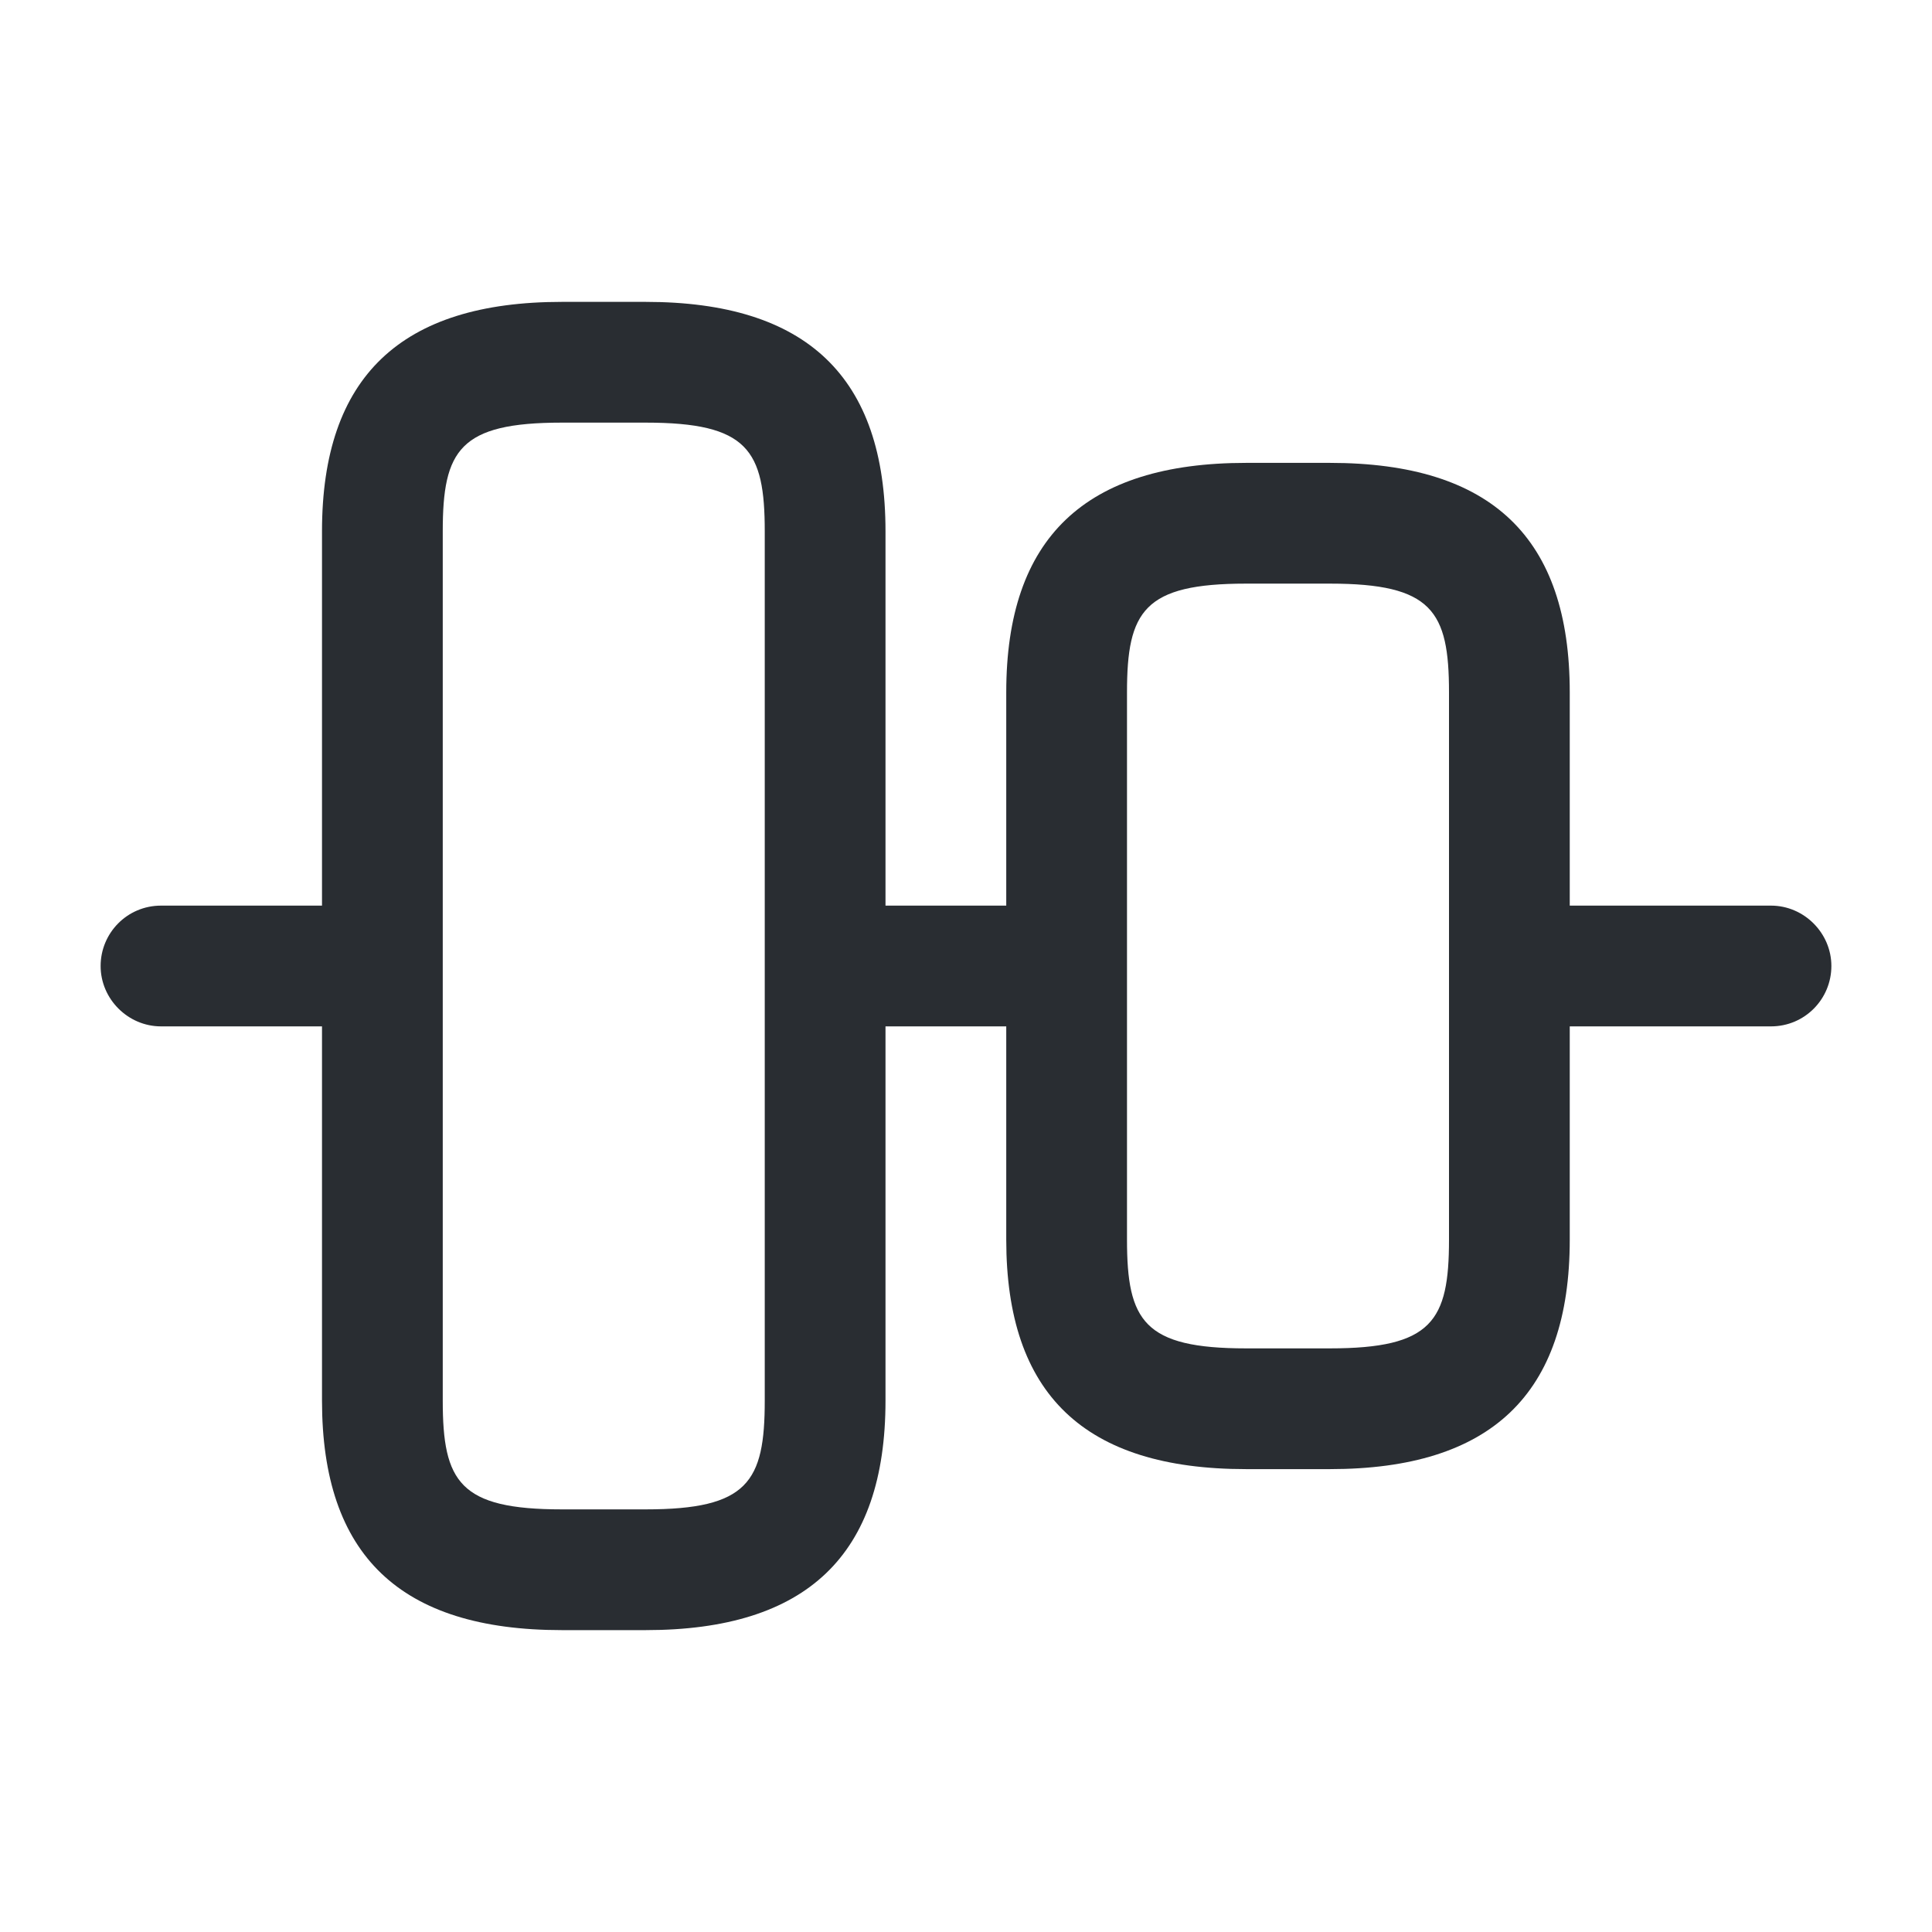
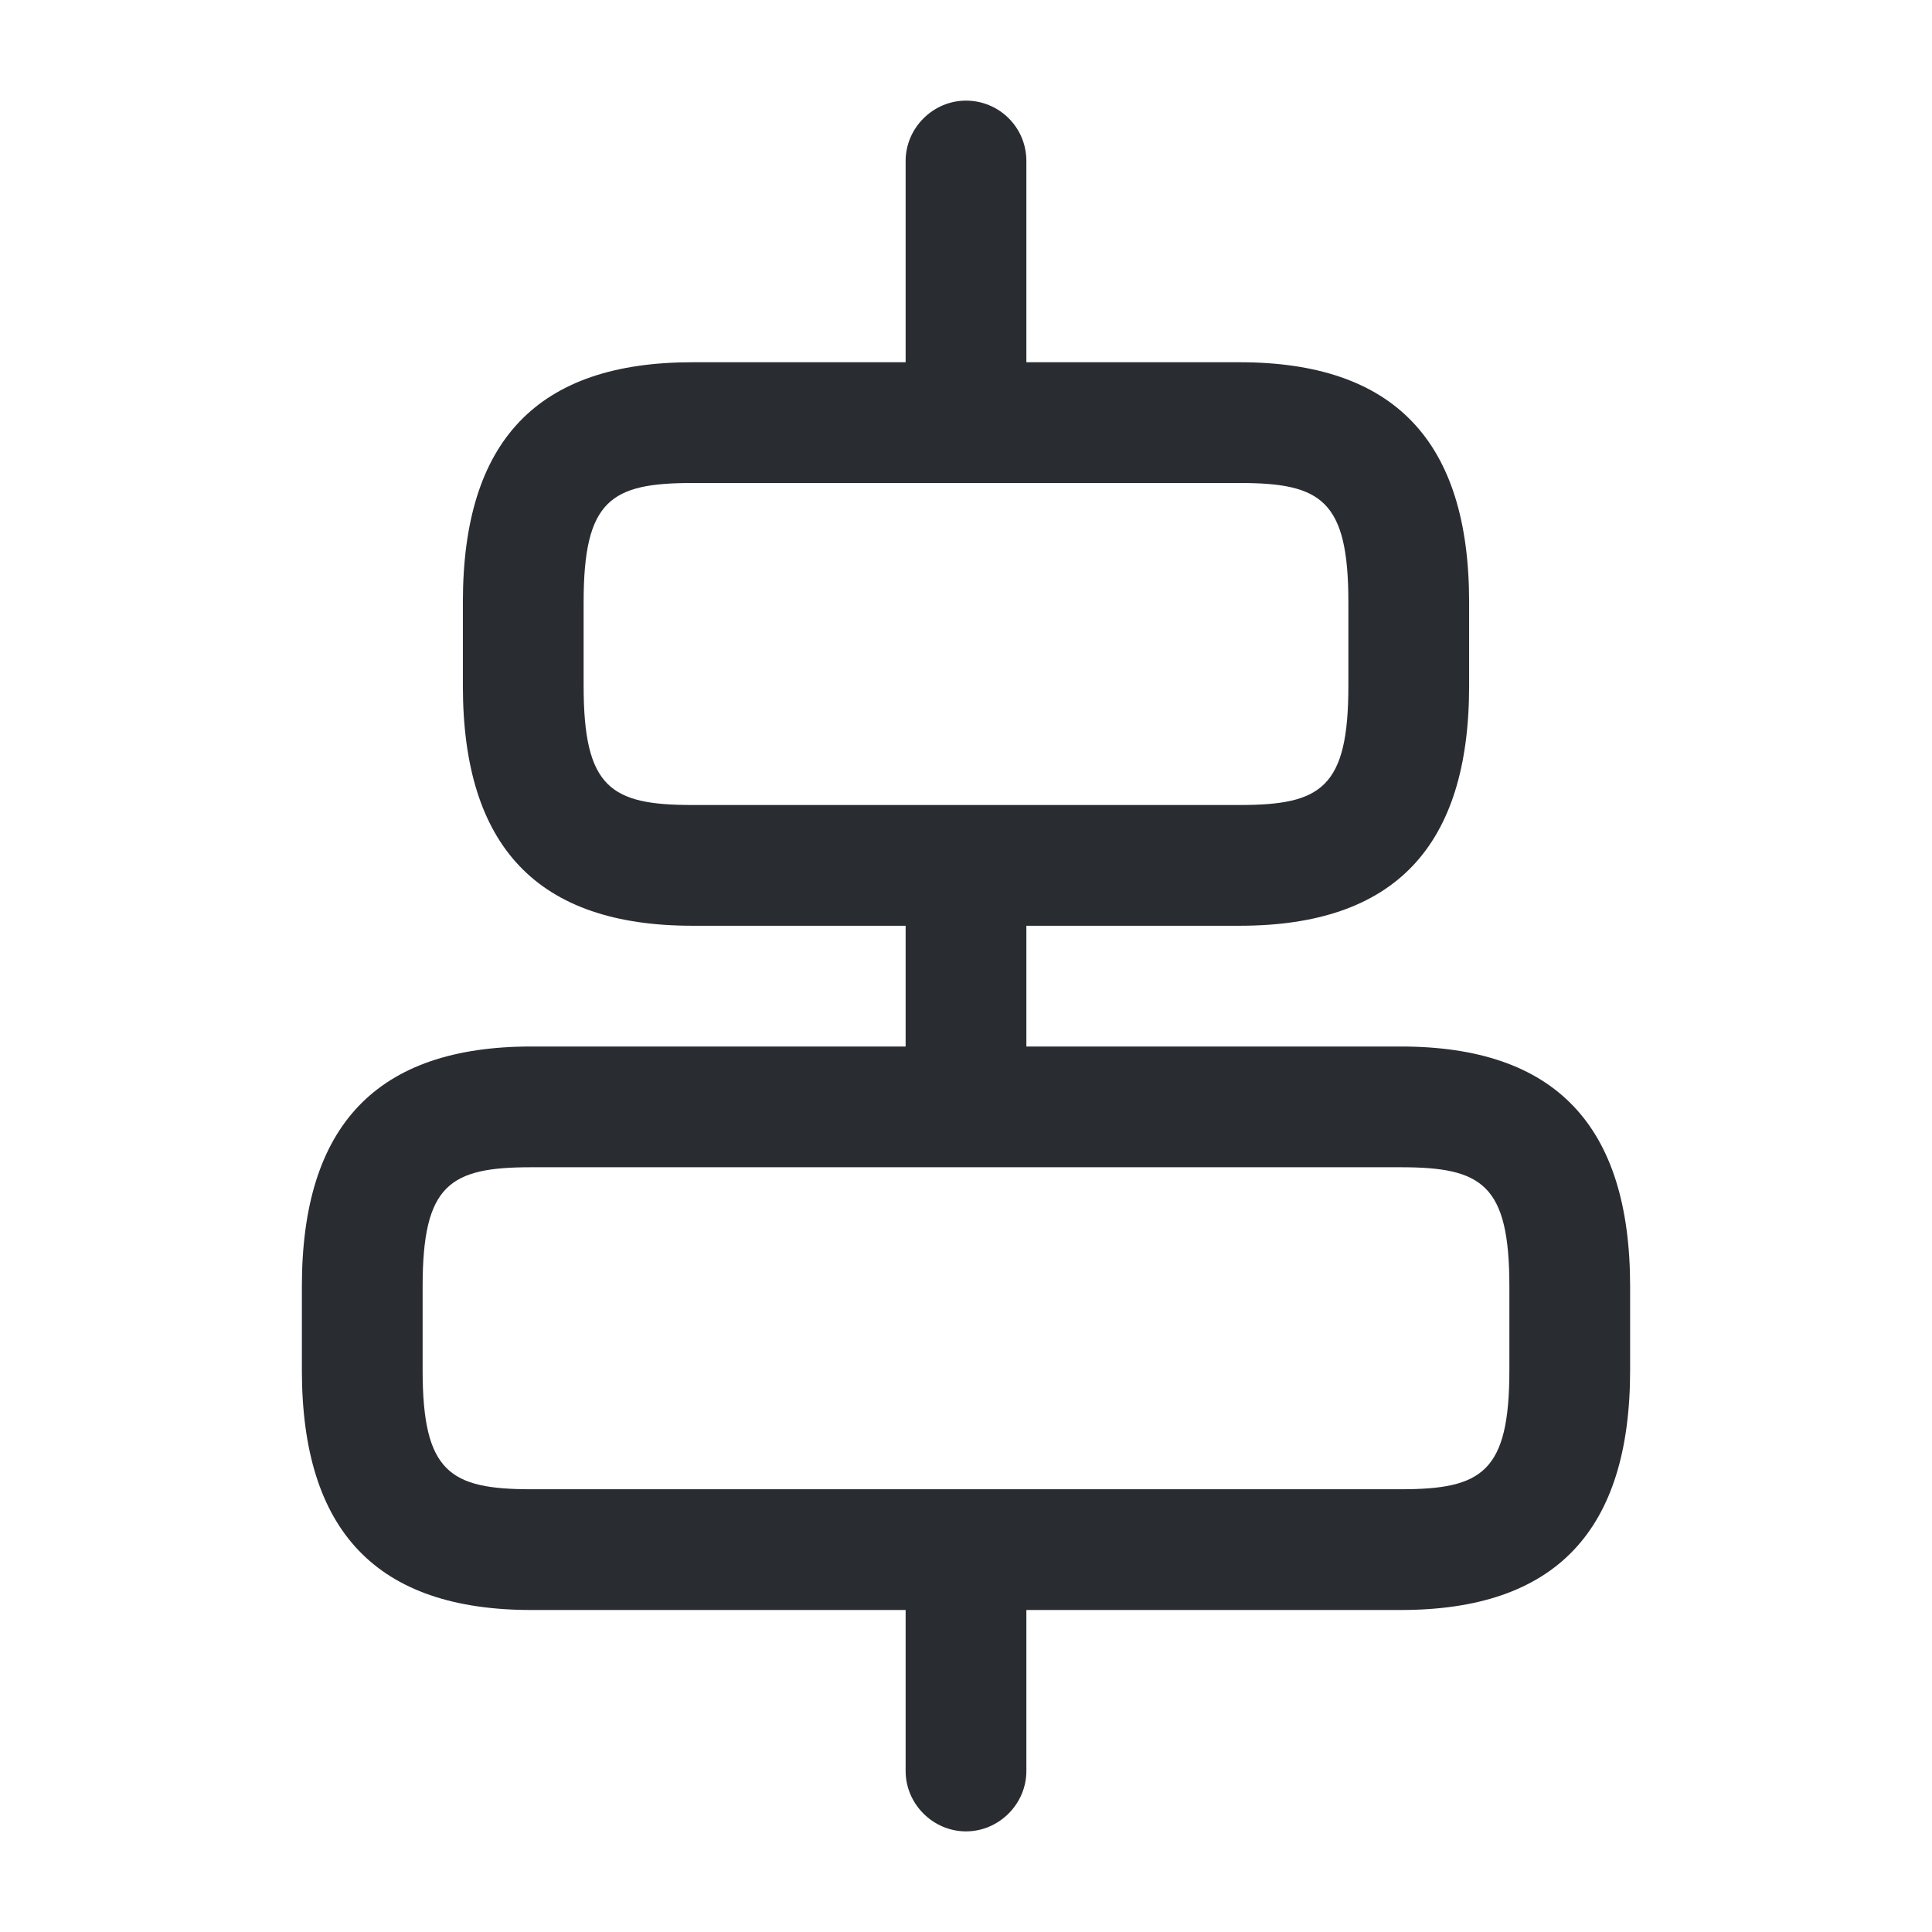
<svg xmlns="http://www.w3.org/2000/svg" width="24" height="24" viewBox="0 0 24 24" fill="none">
-   <path d="M8.02 20.25H6.98C4.97 20.25 4 19.32 4 17.4V6.6C4 4.68 4.98 3.75 6.98 3.75H8.02C10.02 3.75 11 4.68 11 6.6V17.4C11 19.32 10.02 20.25 8.02 20.25ZM6.98 5.25C5.71 5.25 5.5 5.59 5.5 6.6V17.4C5.5 18.41 5.71 18.75 6.98 18.75H8.02C9.29 18.75 9.5 18.41 9.5 17.4V6.6C9.5 5.59 9.29 5.25 8.02 5.25H6.98Z" fill="#292D32" />
-   <path d="M16.52 18.25H15.48C13.47 18.25 12.5 17.32 12.5 15.4V8.6C12.5 6.68 13.48 5.75 15.48 5.75H16.52C18.53 5.75 19.5 6.68 19.5 8.6V15.4C19.5 17.32 18.52 18.25 16.52 18.25ZM15.48 7.25C14.21 7.25 14 7.59 14 8.6V15.4C14 16.41 14.21 16.75 15.48 16.75H16.52C17.79 16.75 18 16.41 18 15.4V8.6C18 7.59 17.79 7.25 16.52 7.25H15.48Z" fill="#292D32" />
-   <path d="M4.4 12.75H2C1.59 12.75 1.25 12.41 1.25 12C1.25 11.59 1.58 11.25 2 11.25H4.4C4.81 11.25 5.15 11.59 5.15 12C5.15 12.41 4.82 12.75 4.4 12.75Z" fill="#292D32" />
-   <path d="M13 12.75H11C10.59 12.75 10.25 12.41 10.25 12C10.25 11.59 10.59 11.25 11 11.25H13C13.41 11.25 13.75 11.59 13.75 12C13.75 12.41 13.41 12.75 13 12.75Z" fill="#292D32" />
-   <path d="M22 12.75H19.3C18.89 12.75 18.55 12.41 18.55 12C18.55 11.59 18.89 11.25 19.3 11.25H22C22.41 11.25 22.75 11.59 22.75 12C22.75 12.41 22.42 12.75 22 12.75Z" fill="#292D32" />
+   <path d="M17.4 20H6.6C4.68 20 3.75 19.02 3.75 17.02V15.98C3.75 13.98 4.68 13 6.6 13H17.4C19.32 13 20.25 13.98 20.25 15.98V17.02C20.25 19.02 19.32 20 17.4 20ZM6.6 14.5C5.59 14.5 5.25 14.71 5.25 15.98V17.02C5.25 18.29 5.59 18.5 6.6 18.5H17.4C18.41 18.5 18.75 18.29 18.75 17.02V15.98C18.75 14.71 18.41 14.5 17.4 14.5H6.6Z" fill="#292D32" />
+   <path d="M15.4 11.5H8.6C6.68 11.5 5.75 10.52 5.75 8.52V7.48C5.75 5.47 6.68 4.5 8.6 4.5H15.4C17.32 4.5 18.25 5.48 18.25 7.48V8.52C18.25 10.52 17.32 11.5 15.4 11.5ZM8.6 6C7.59 6 7.25 6.21 7.25 7.48V8.52C7.25 9.79 7.59 10 8.6 10H15.4C16.41 10 16.75 9.79 16.75 8.52V7.48C16.75 6.21 16.41 6 15.4 6H8.6Z" fill="#292D32" />
+   <path d="M12 22.75C11.59 22.75 11.25 22.41 11.25 22V19.6C11.25 19.19 11.59 18.85 12 18.85C12.41 18.85 12.75 19.19 12.75 19.6V22C12.75 22.41 12.41 22.75 12 22.75Z" fill="#292D32" />
+   <path d="M12 13.75C11.59 13.75 11.25 13.41 11.25 13V11C11.25 10.59 11.59 10.25 12 10.25C12.41 10.25 12.75 10.59 12.75 11V13C12.75 13.41 12.41 13.75 12 13.75Z" fill="#292D32" />
+   <path d="M12 5.44C11.59 5.44 11.25 5.1 11.25 4.69V2C11.25 1.59 11.59 1.25 12 1.25C12.41 1.25 12.75 1.58 12.75 2V4.69C12.75 5.11 12.41 5.44 12 5.44Z" fill="#292D32" />
</svg>
